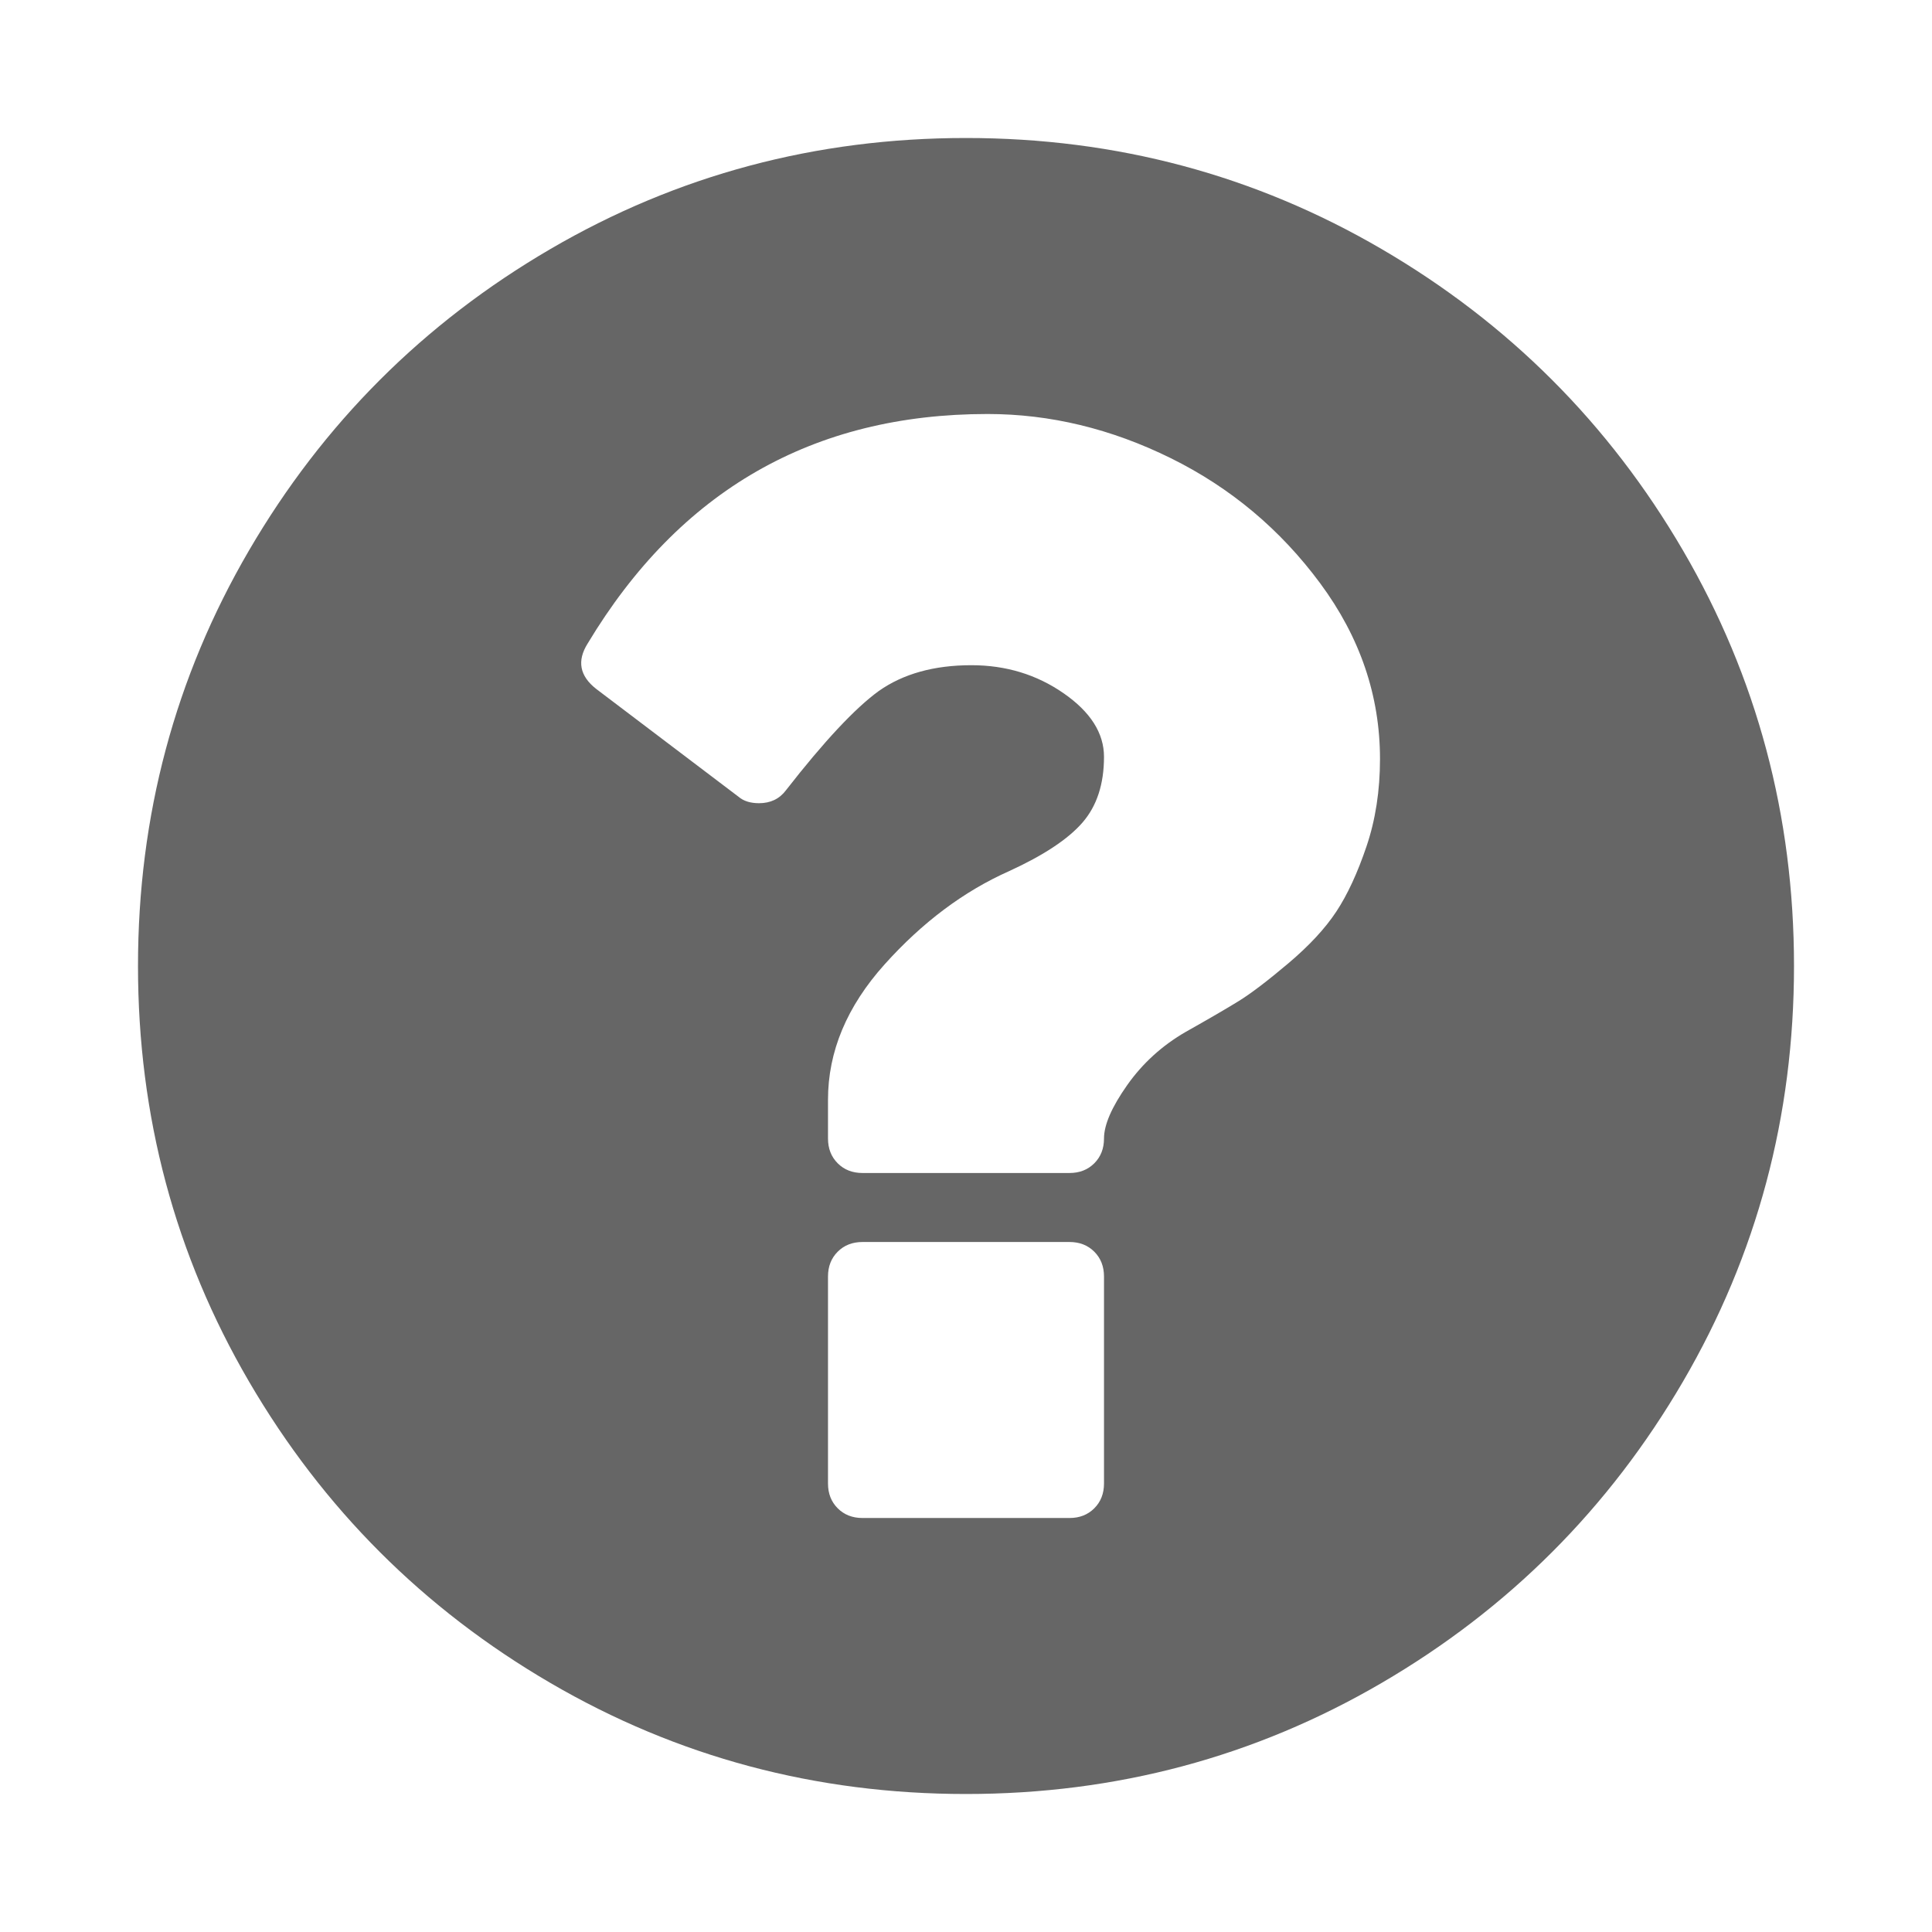
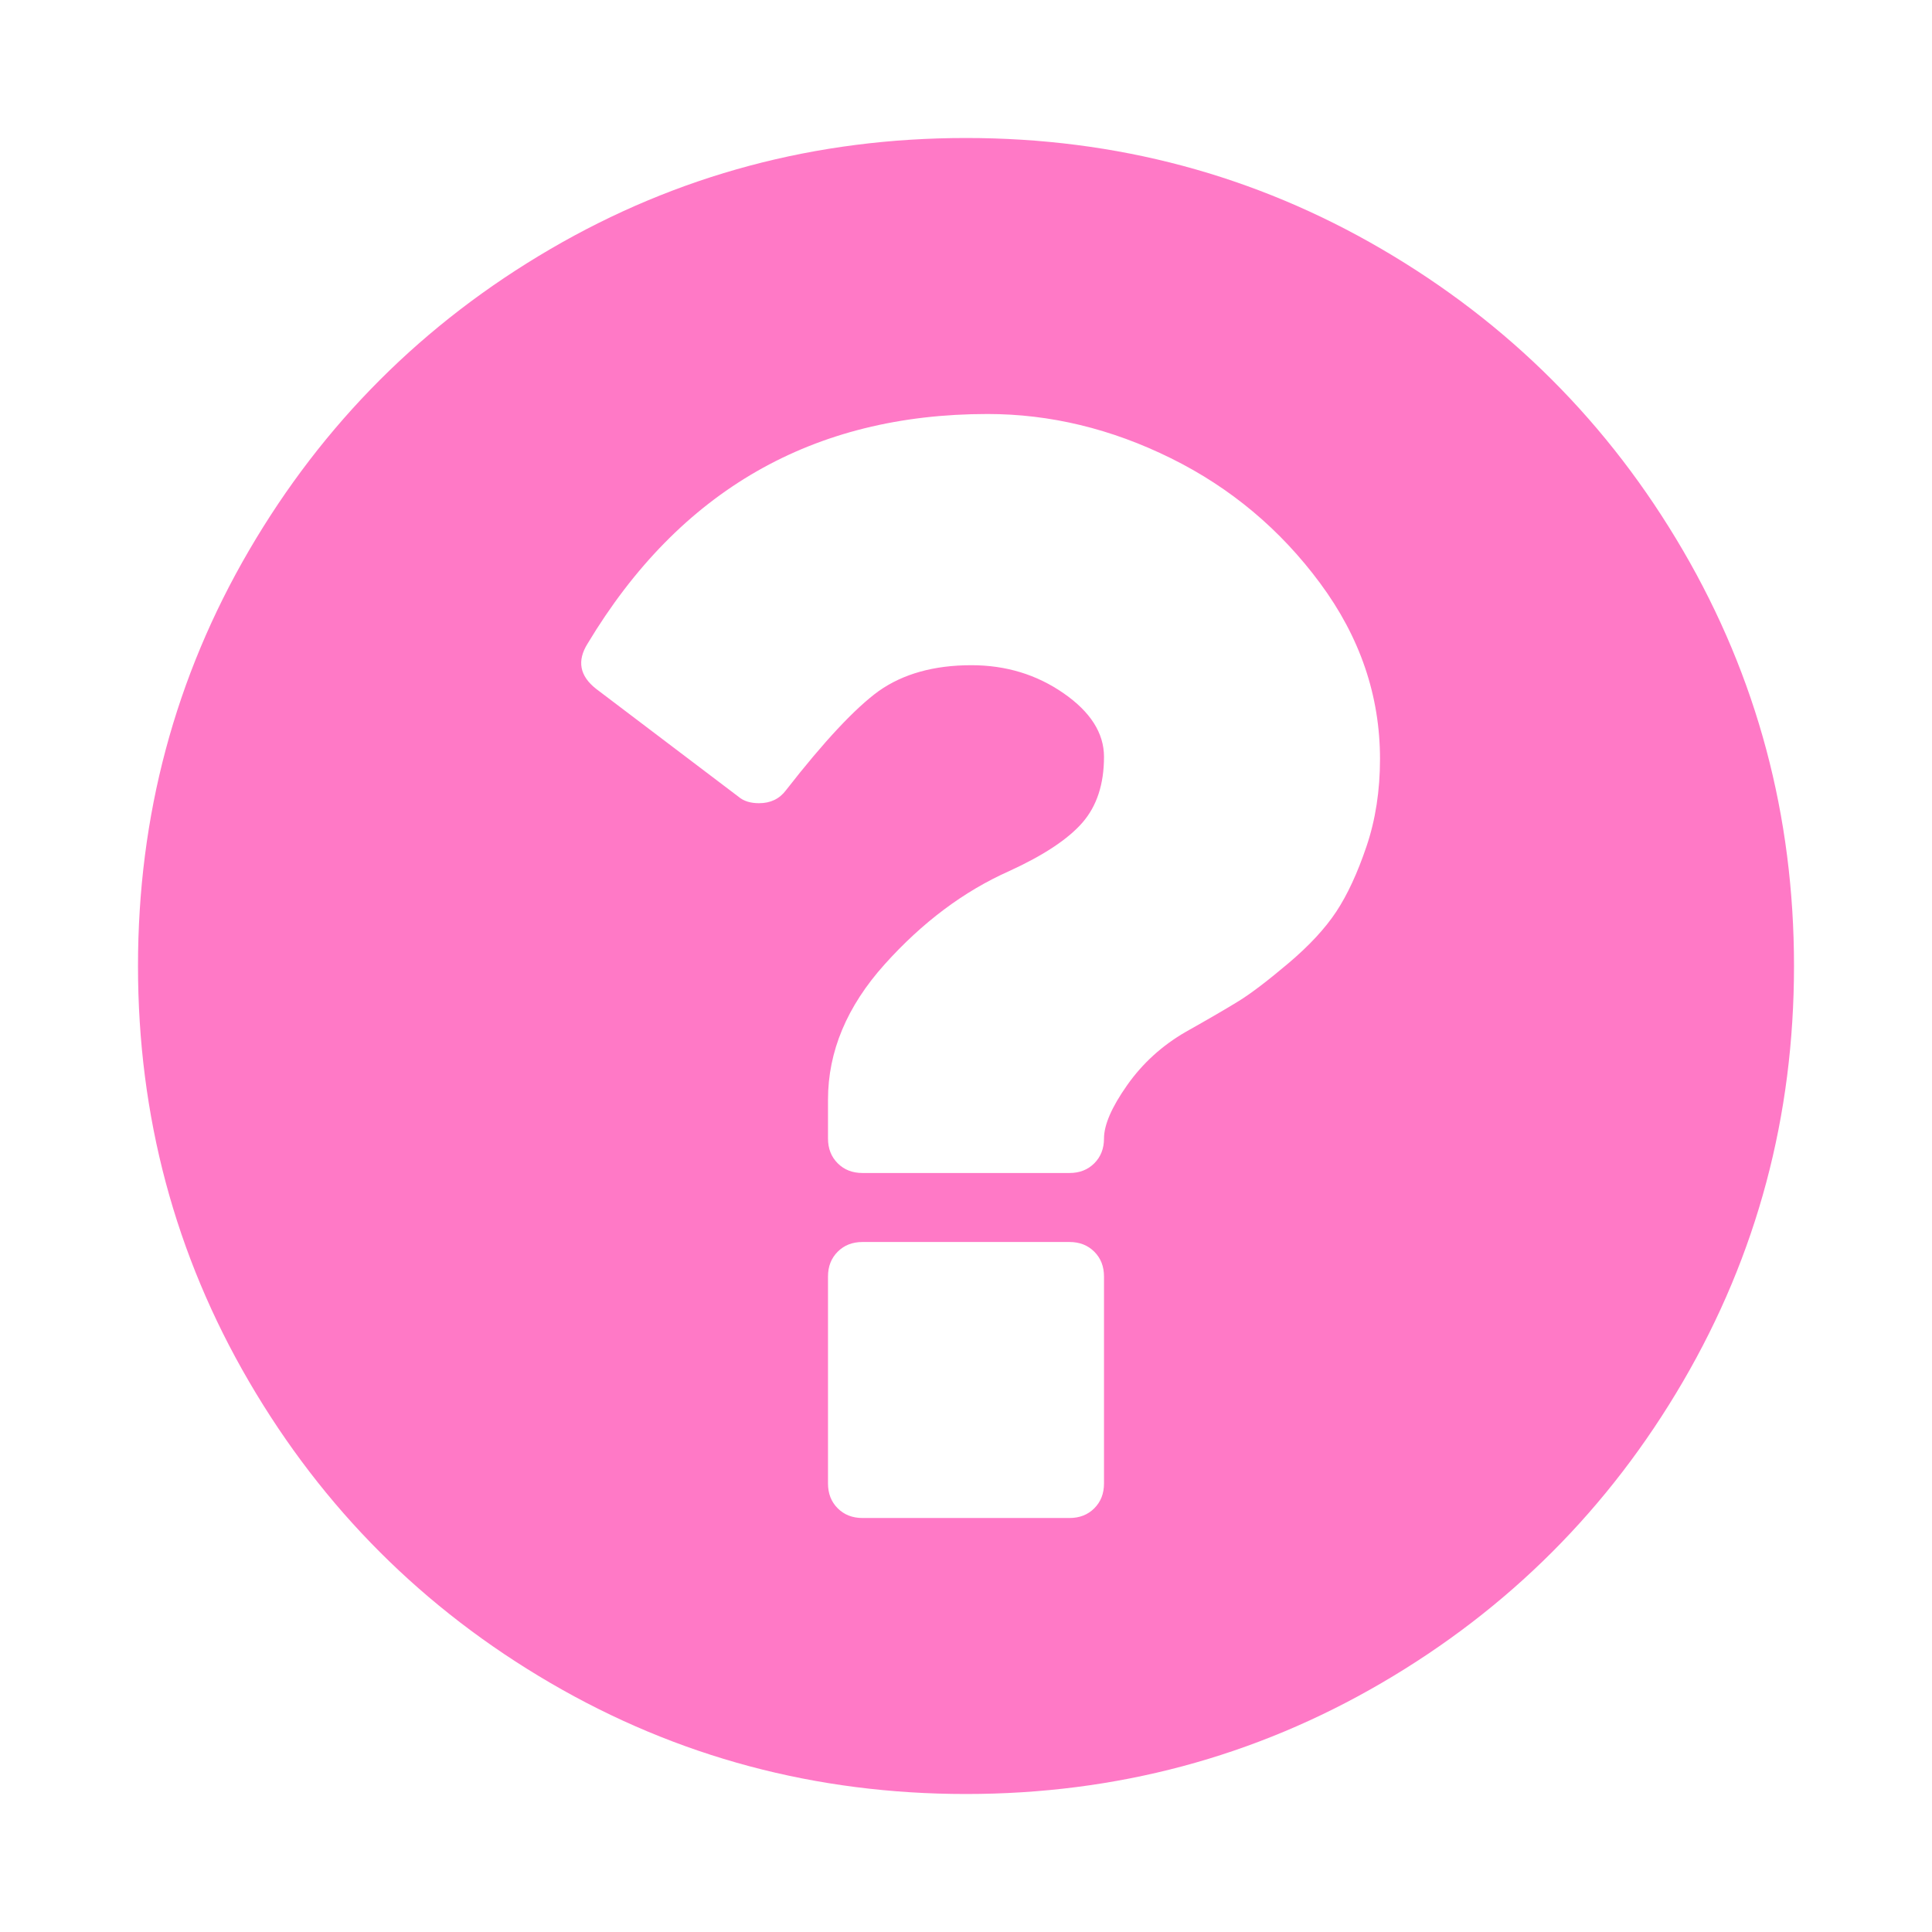
<svg xmlns="http://www.w3.org/2000/svg" width="13" height="13" viewBox="0 0 1792 1792">
-   <path fill="#666666" d="M1024 1376v-192q0-14-9-23t-23-9h-192q-14 0-23 9t-9 23v192q0 14 9 23t23 9h192q14 0 23-9t9-23zm256-672q0-88-55.5-163t-138.5-116-170-41q-243 0-371 213-15 24 8 42l132 100q7 6 19 6 16 0 25-12 53-68 86-92 34-24 86-24 48 0 85.5 26t37.5 59q0 38-20 61t-68 45q-63 28-115.5 86.5t-52.5 125.5v36q0 14 9 23t23 9h192q14 0 23-9t9-23q0-19 21.5-49.5t54.5-49.5q32-18 49-28.5t46-35 44.5-48 28-60.5 12.5-81zm384 192q0 209-103 385.5t-279.5 279.5-385.5 103-385.5-103-279.5-279.5-103-385.5 103-385.5 279.5-279.5 385.5-103 385.5 103 279.5 279.5 103 385.5z" />
+   <path fill="#ff79c6" d="M1024 1376v-192q0-14-9-23t-23-9h-192q-14 0-23 9t-9 23v192q0 14 9 23t23 9h192q14 0 23-9t9-23zm256-672q0-88-55.5-163t-138.5-116-170-41q-243 0-371 213-15 24 8 42l132 100q7 6 19 6 16 0 25-12 53-68 86-92 34-24 86-24 48 0 85.5 26t37.5 59q0 38-20 61t-68 45q-63 28-115.5 86.5t-52.5 125.5v36q0 14 9 23t23 9h192q14 0 23-9t9-23q0-19 21.5-49.5t54.5-49.5q32-18 49-28.5t46-35 44.5-48 28-60.5 12.5-81zm384 192q0 209-103 385.5t-279.5 279.5-385.5 103-385.5-103-279.5-279.5-103-385.5 103-385.5 279.5-279.5 385.5-103 385.5 103 279.5 279.5 103 385.5z" />
</svg>
